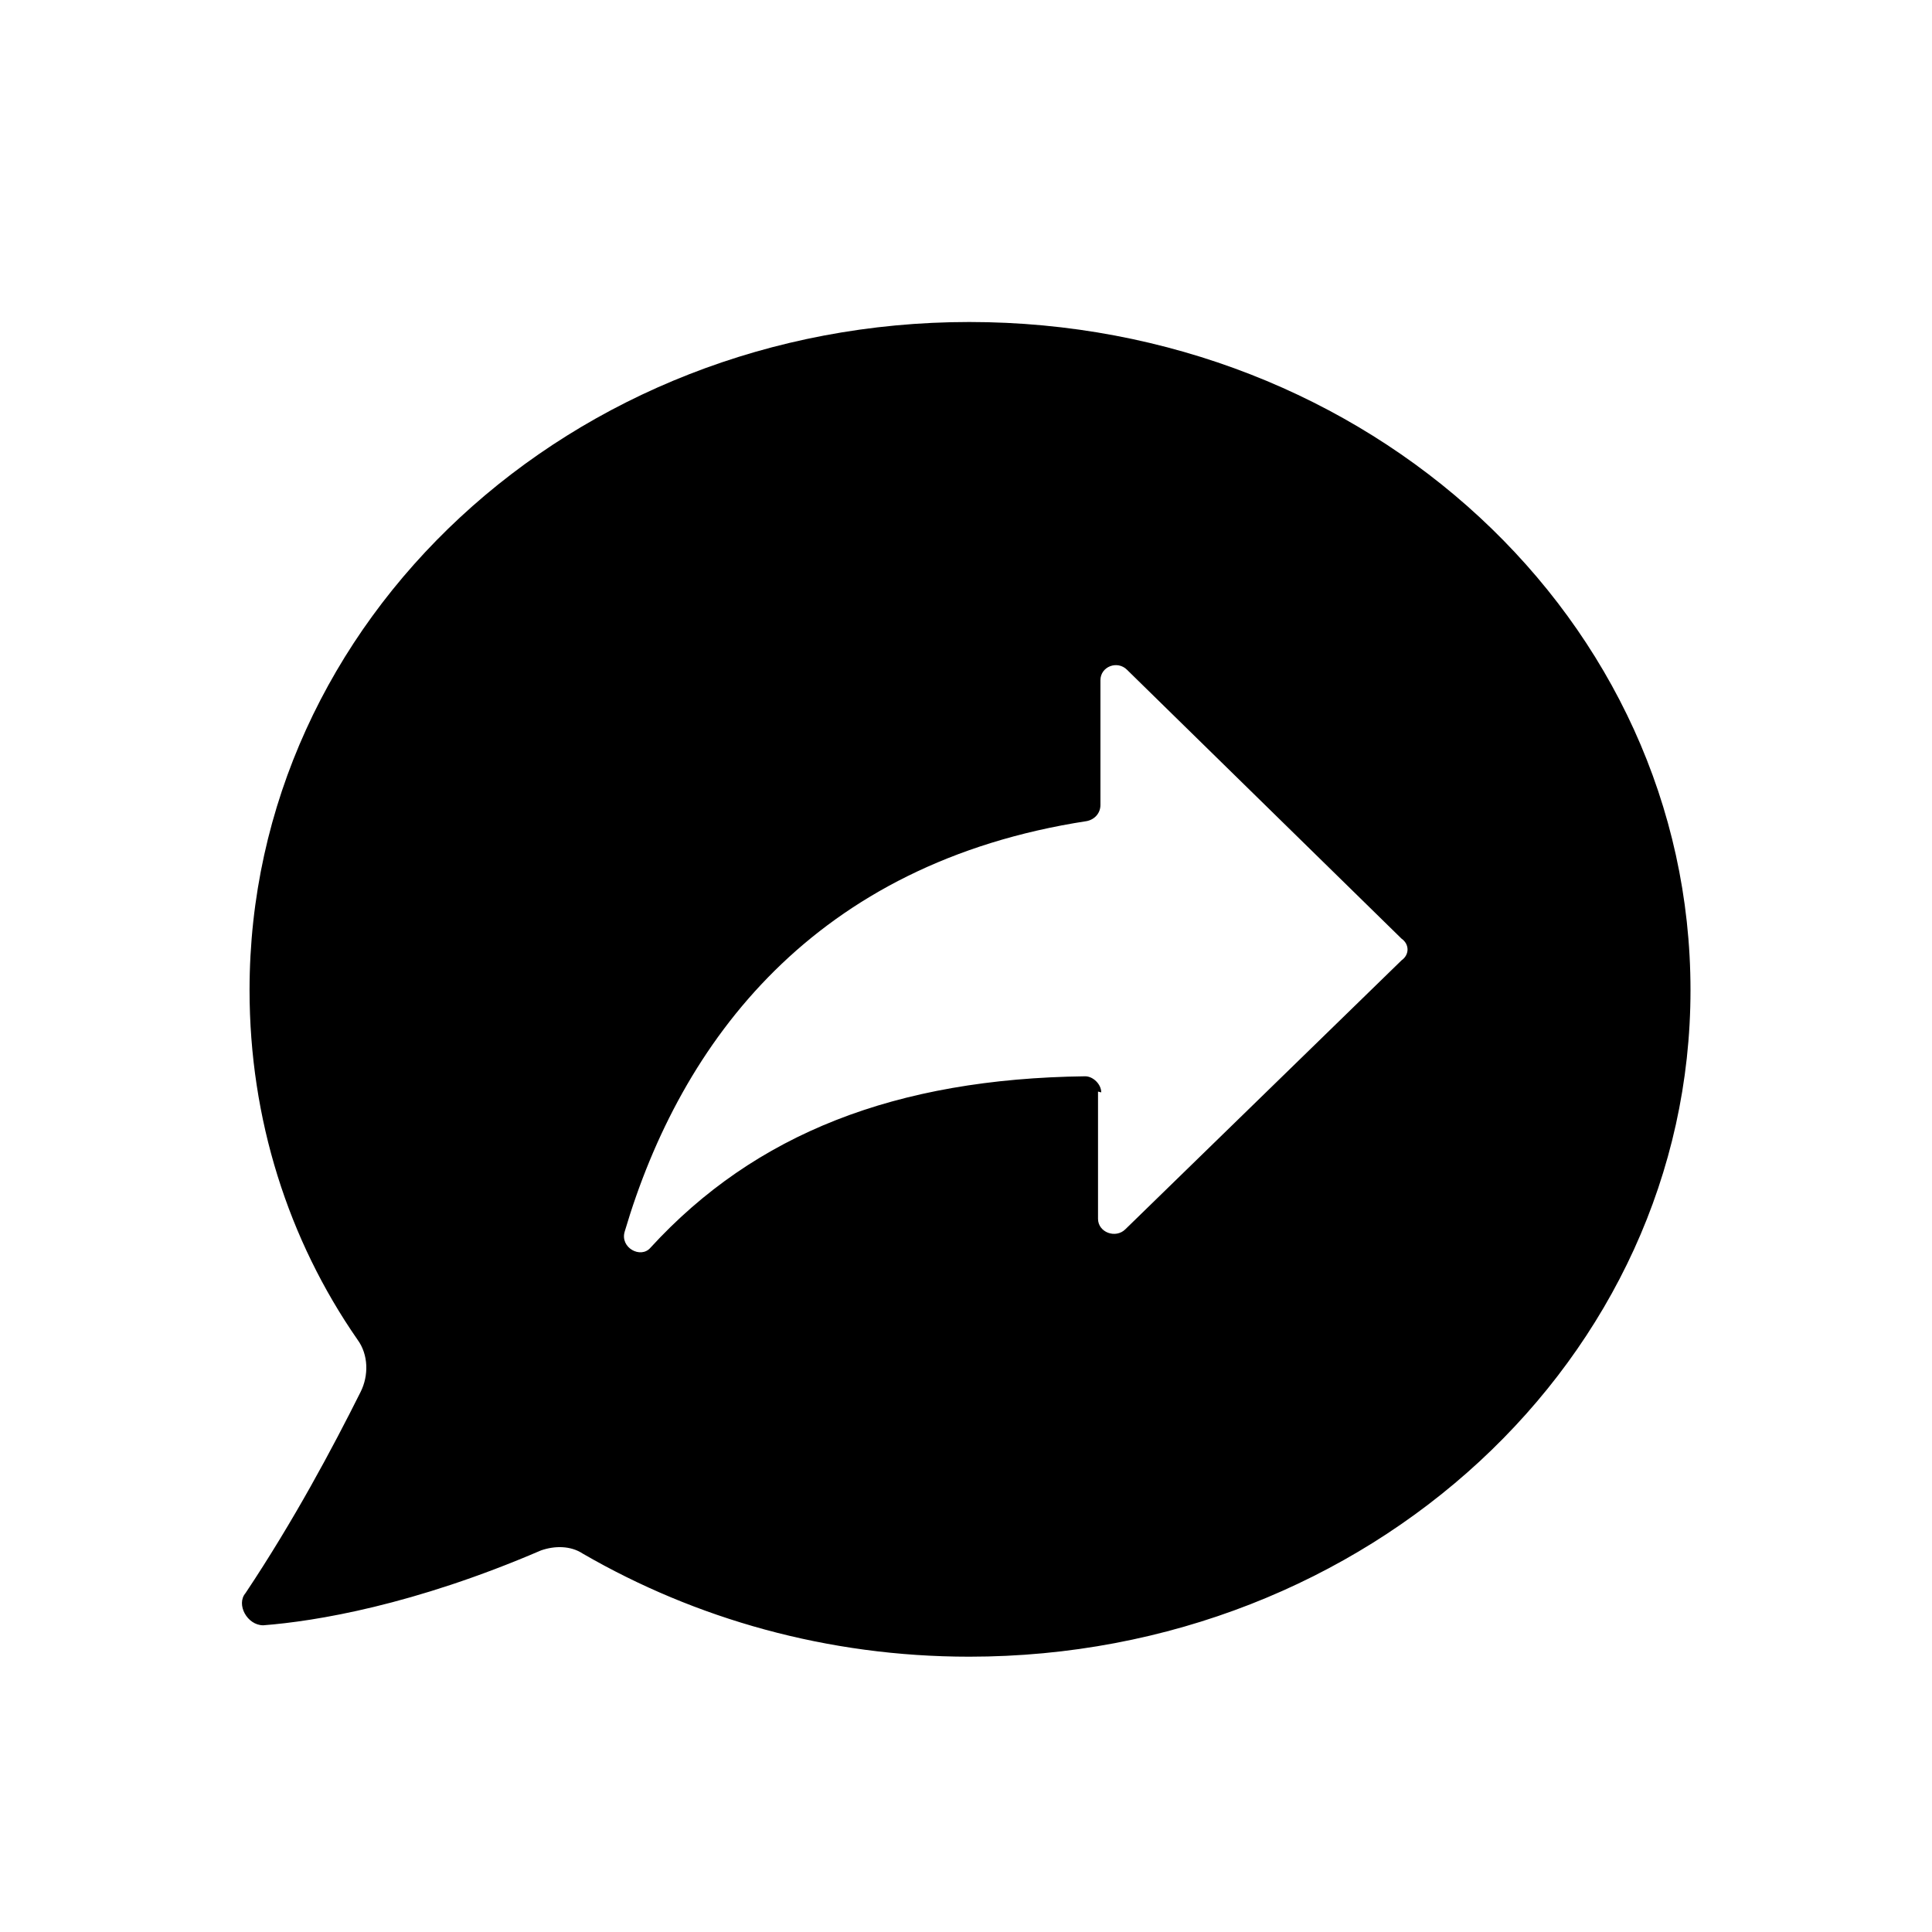
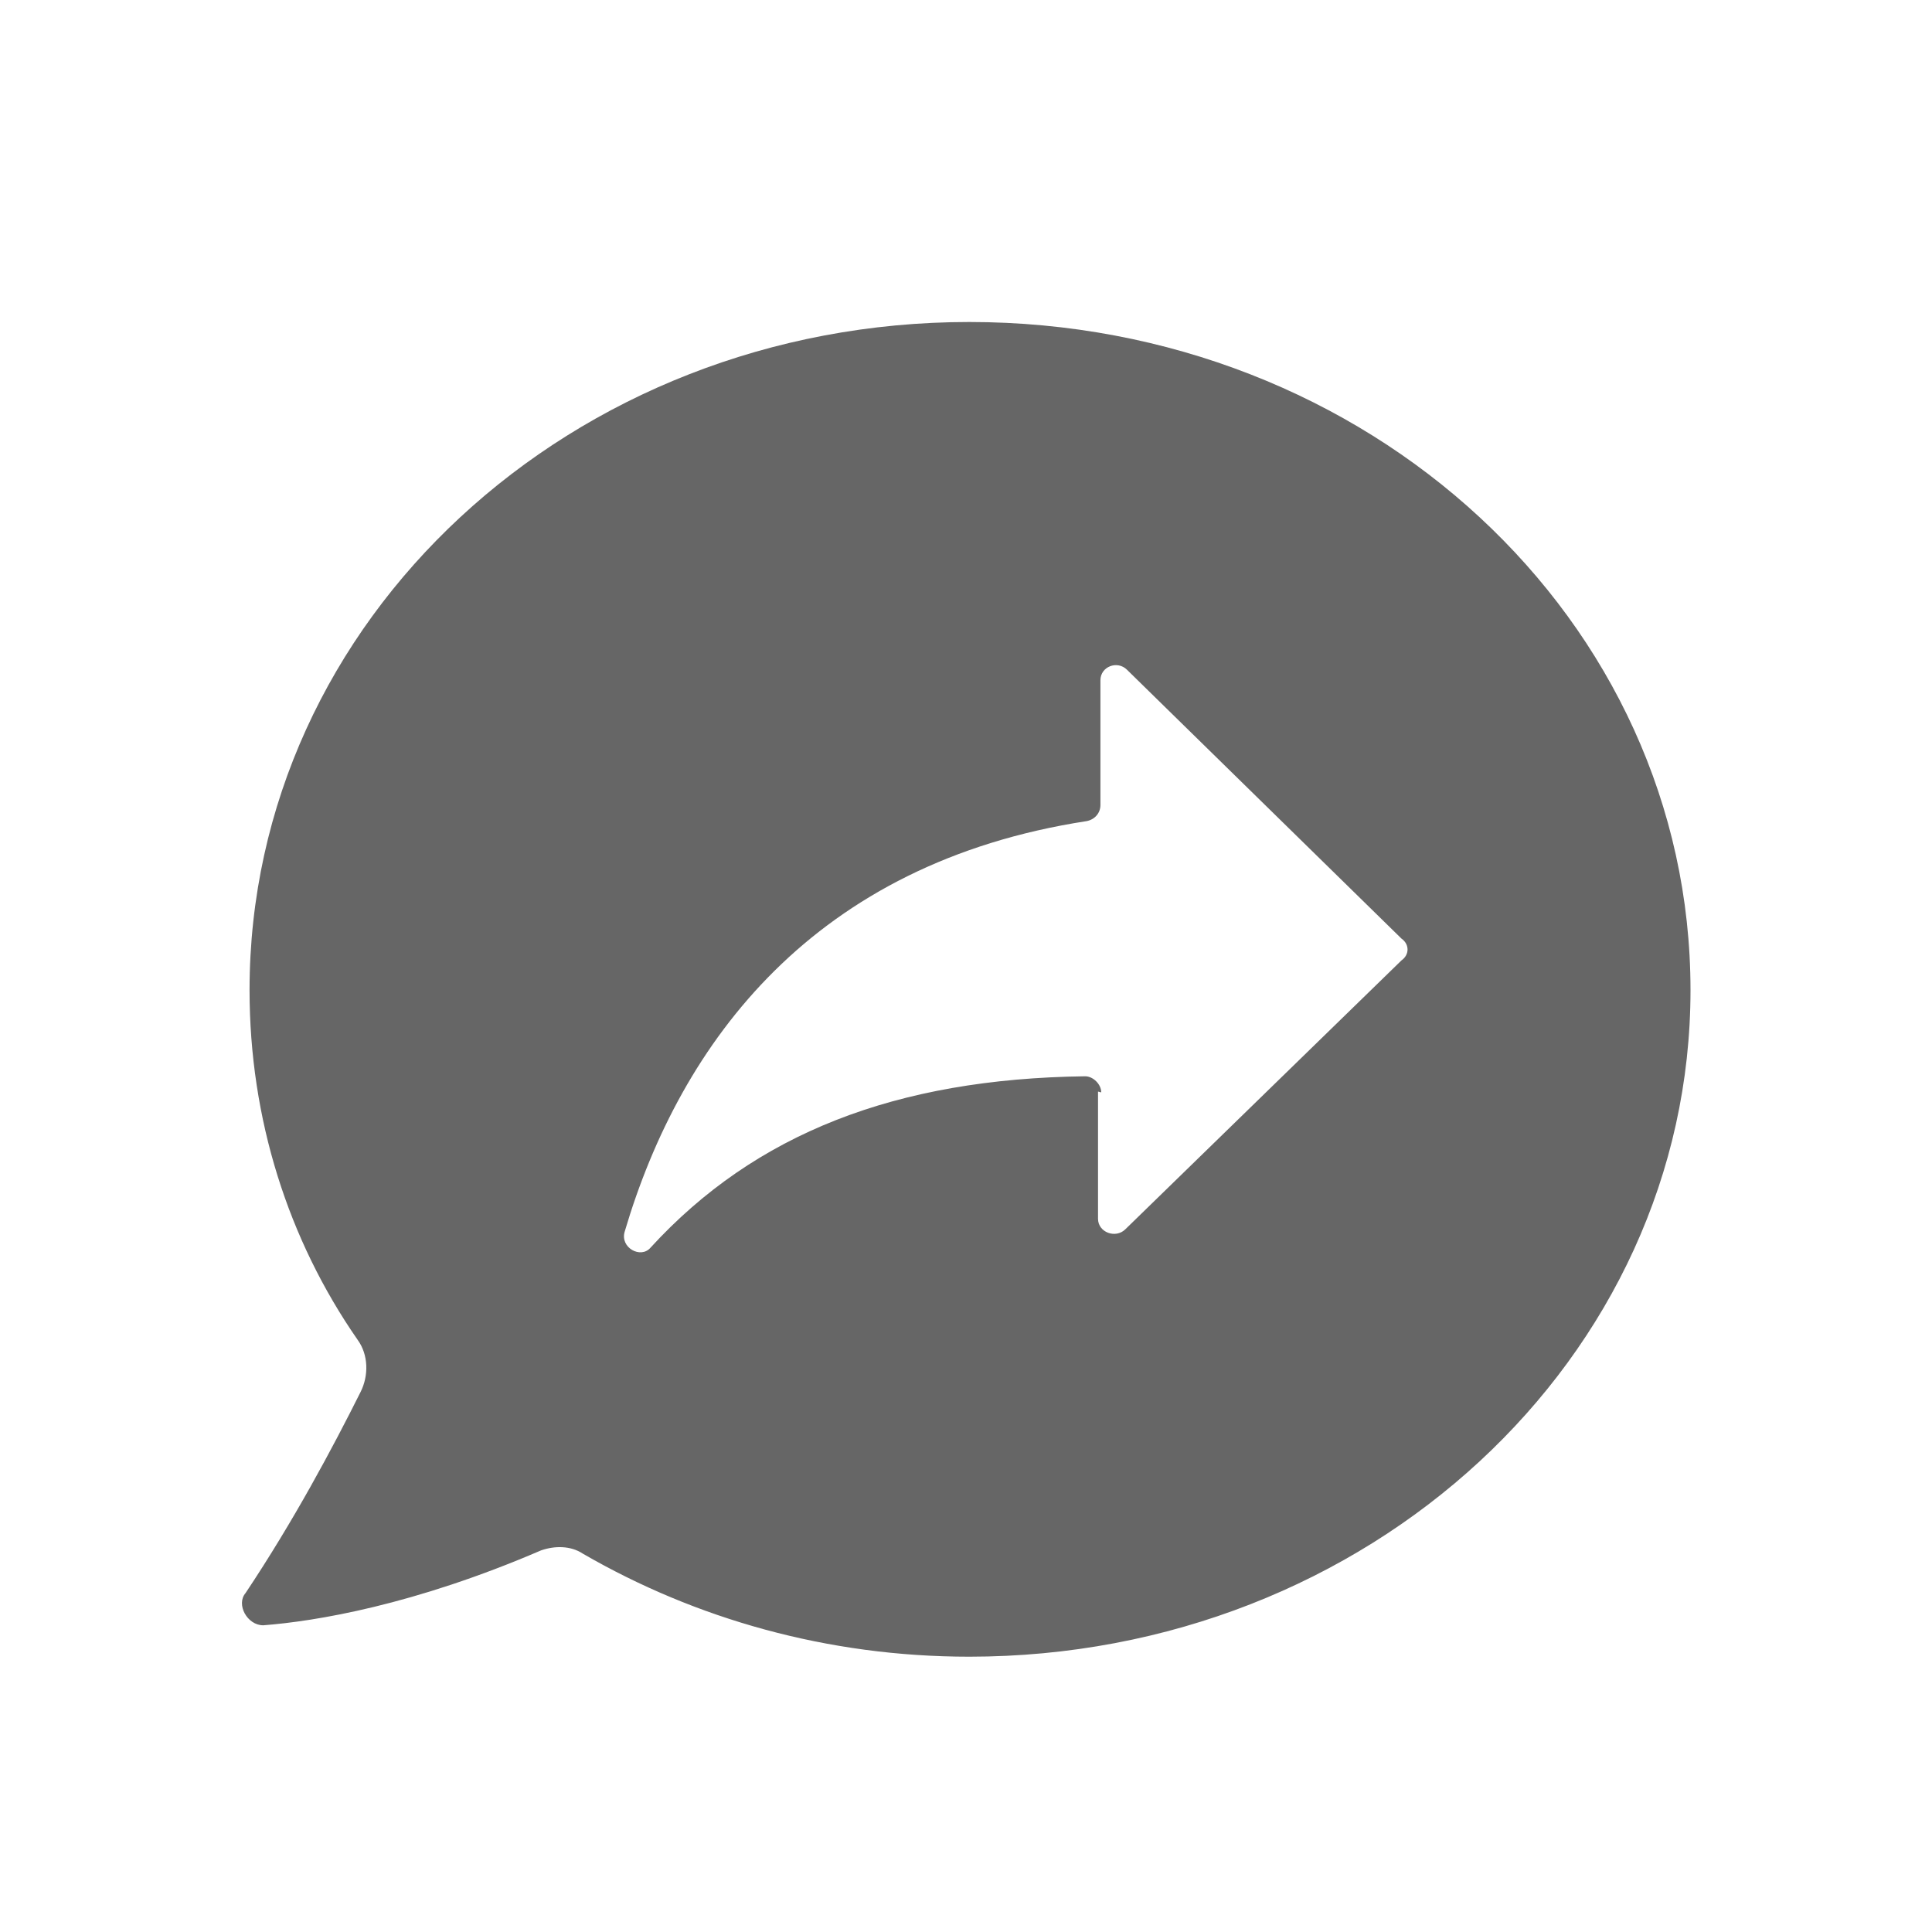
<svg xmlns="http://www.w3.org/2000/svg" viewBox="0 0 24 24" preserveAspectRatio="xMidYMid meet" focusable="false" class="style-scope yt-icon" style="pointer-events: none; display: block; width: 100%; height: 100%;">
  <g class="style-scope yt-icon">
-     <path d="M12.04 4C17 4 21 7.7 21 12.3c0 4.57-4 8.28-8.96 8.28-1.76 0-3.4-.47-4.8-1.28-.15-.1-.35-.1-.52-.04-1.58.68-2.8.88-3.45.93-.2 0-.34-.26-.22-.4.6-.9 1.08-1.8 1.43-2.5.1-.2.1-.46-.04-.65C3.58 15.4 3.1 13.9 3.1 12.3c0-4.6 4-8.3 8.94-8.3zm1.6 9.56v1.58c0 .17.22.25.34.13l3.43-3.34c.1-.07.1-.2 0-.27L14 8.32c-.12-.12-.33-.04-.33.13V10c0 .1-.07.18-.17.2-3.38.52-5.04 2.73-5.74 5.1-.06.2.2.34.32.2 1.3-1.42 3.05-2.1 5.4-2.13.1 0 .2.1.2.2z" class="style-scope yt-icon" />
+     <path d="M12.04 4C17 4 21 7.7 21 12.3c0 4.57-4 8.28-8.96 8.28-1.76 0-3.4-.47-4.8-1.28-.15-.1-.35-.1-.52-.04-1.58.68-2.8.88-3.45.93-.2 0-.34-.26-.22-.4.6-.9 1.08-1.8 1.43-2.5.1-.2.1-.46-.04-.65C3.58 15.4 3.1 13.9 3.1 12.3c0-4.6 4-8.3 8.94-8.3zm1.6 9.56v1.58c0 .17.22.25.34.13l3.43-3.34c.1-.07.1-.2 0-.27L14 8.32c-.12-.12-.33-.04-.33.13V10c0 .1-.07.18-.17.2-3.38.52-5.04 2.73-5.74 5.1-.06.2.2.34.32.2 1.3-1.42 3.05-2.1 5.4-2.13.1 0 .2.1.2.2z" class="style-scope yt-icon" fill="#666" />
  </g>
</svg>
